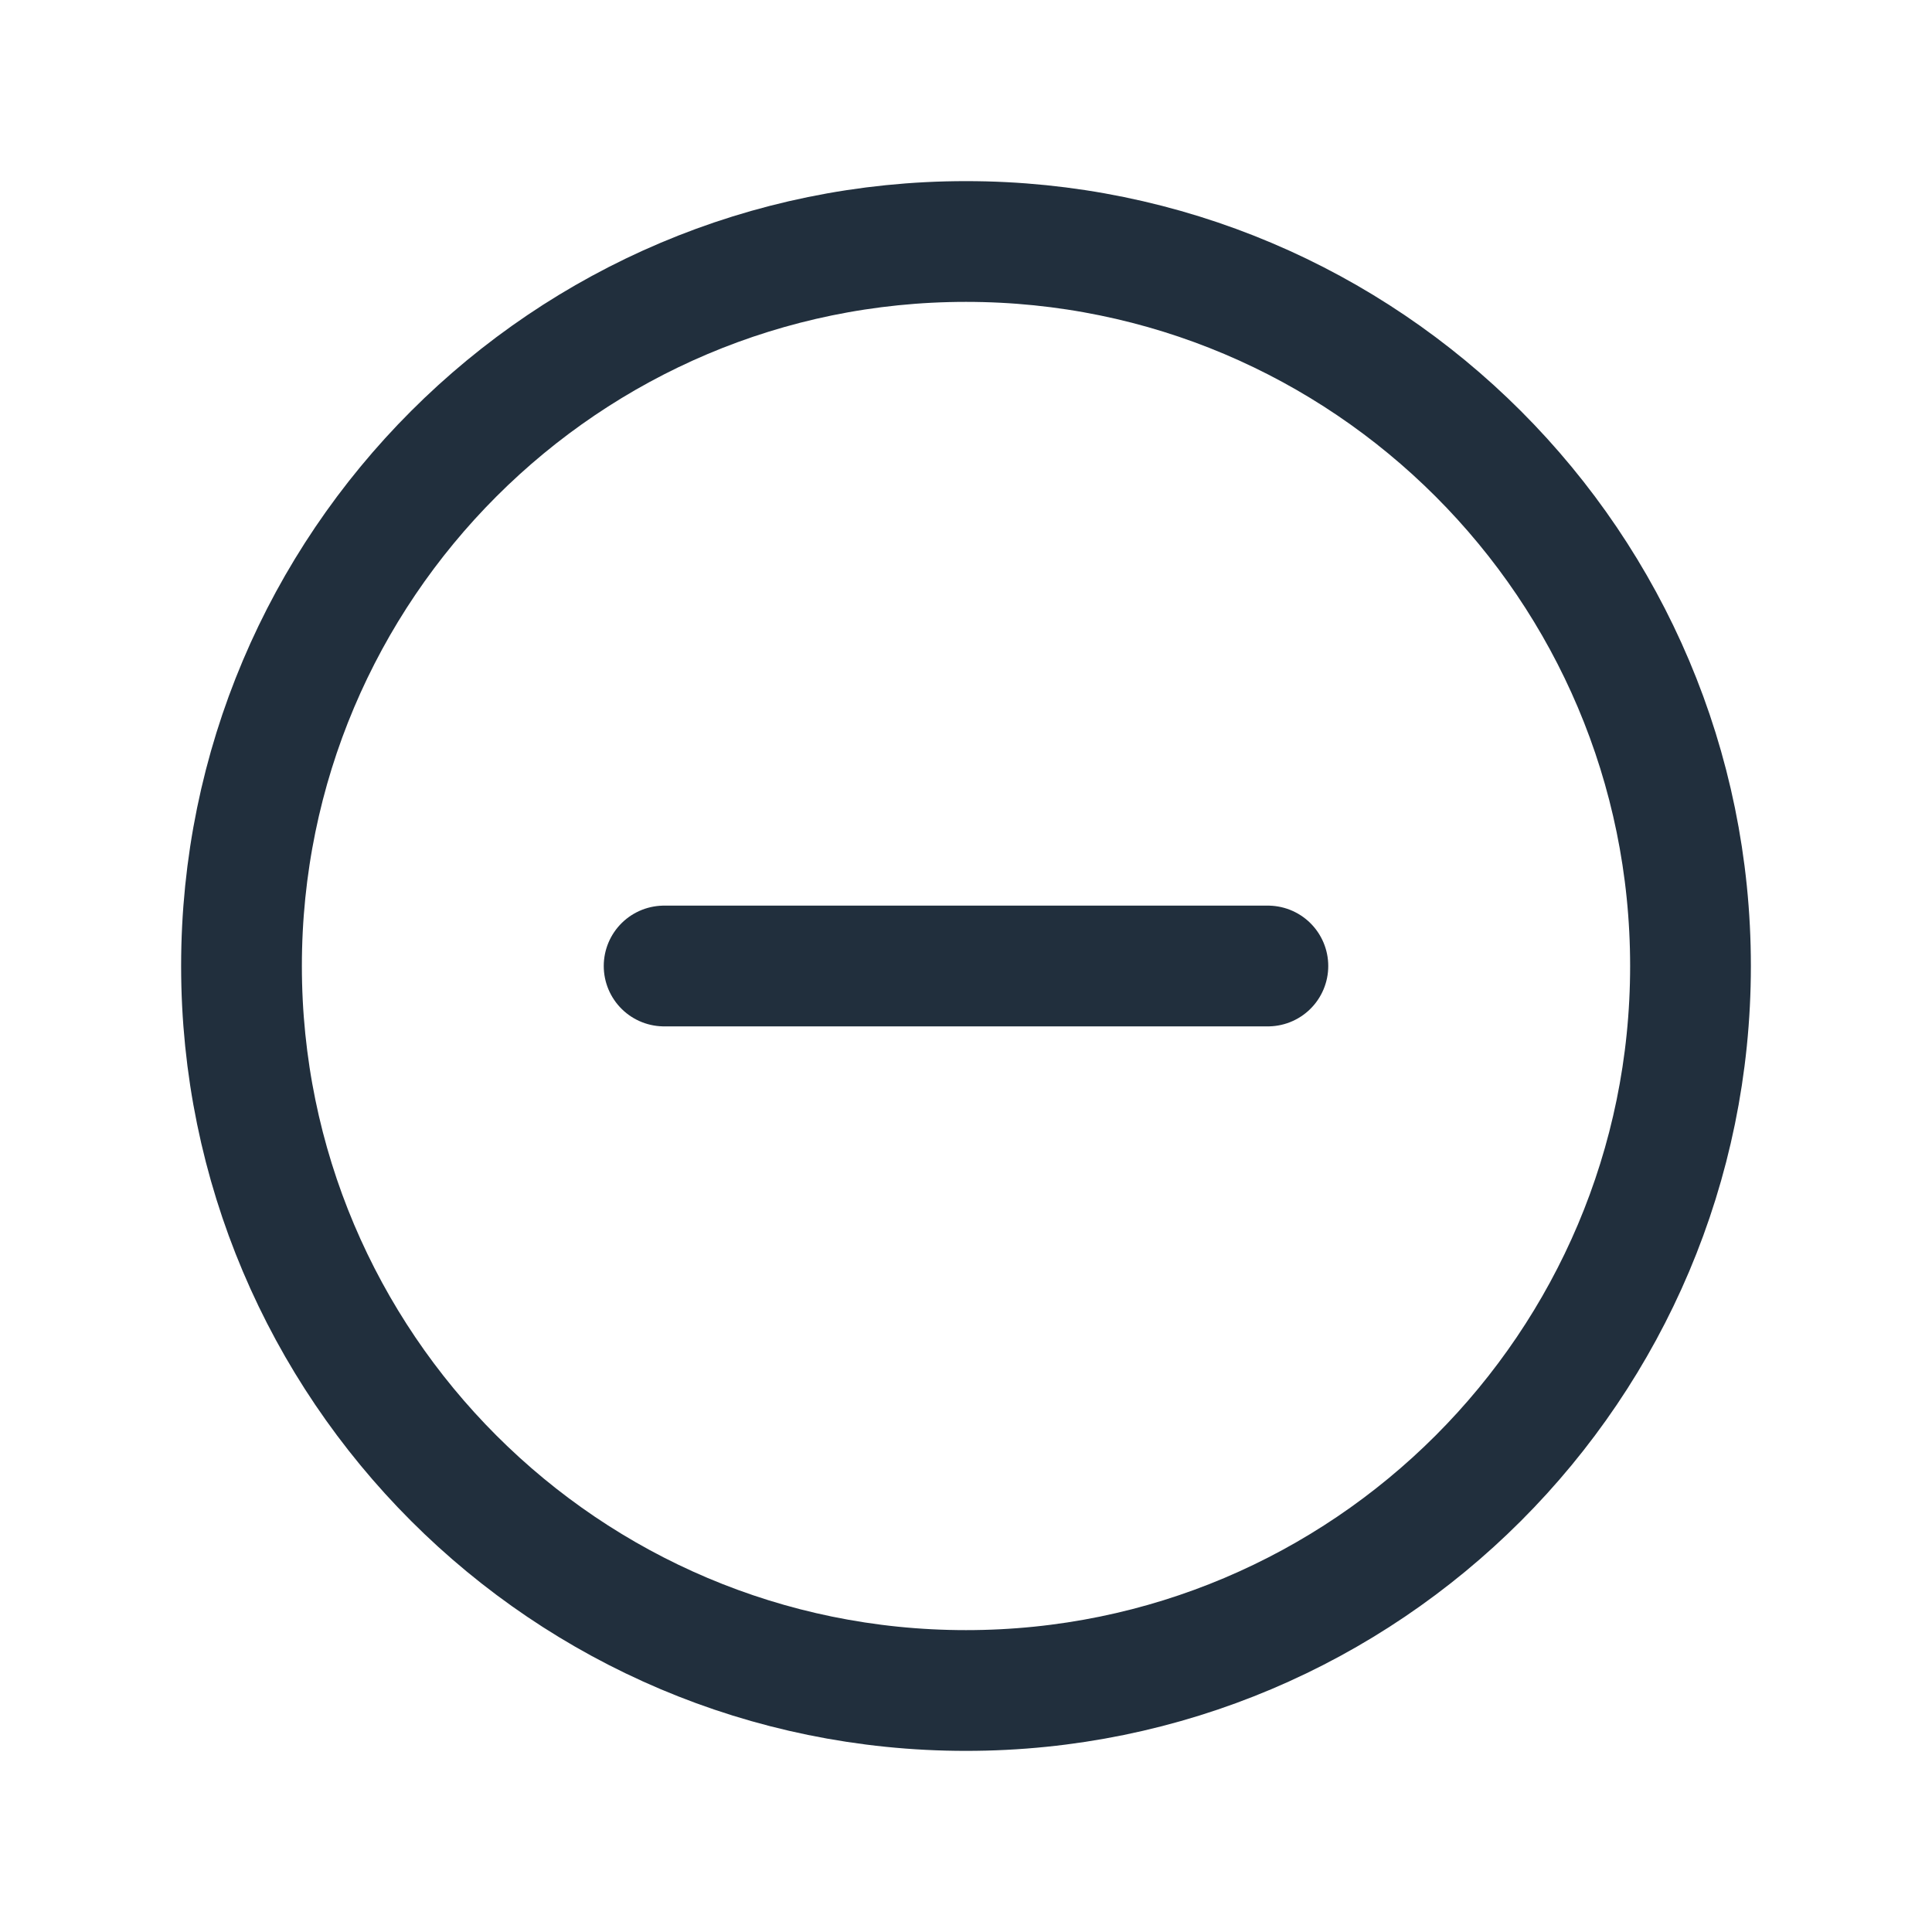
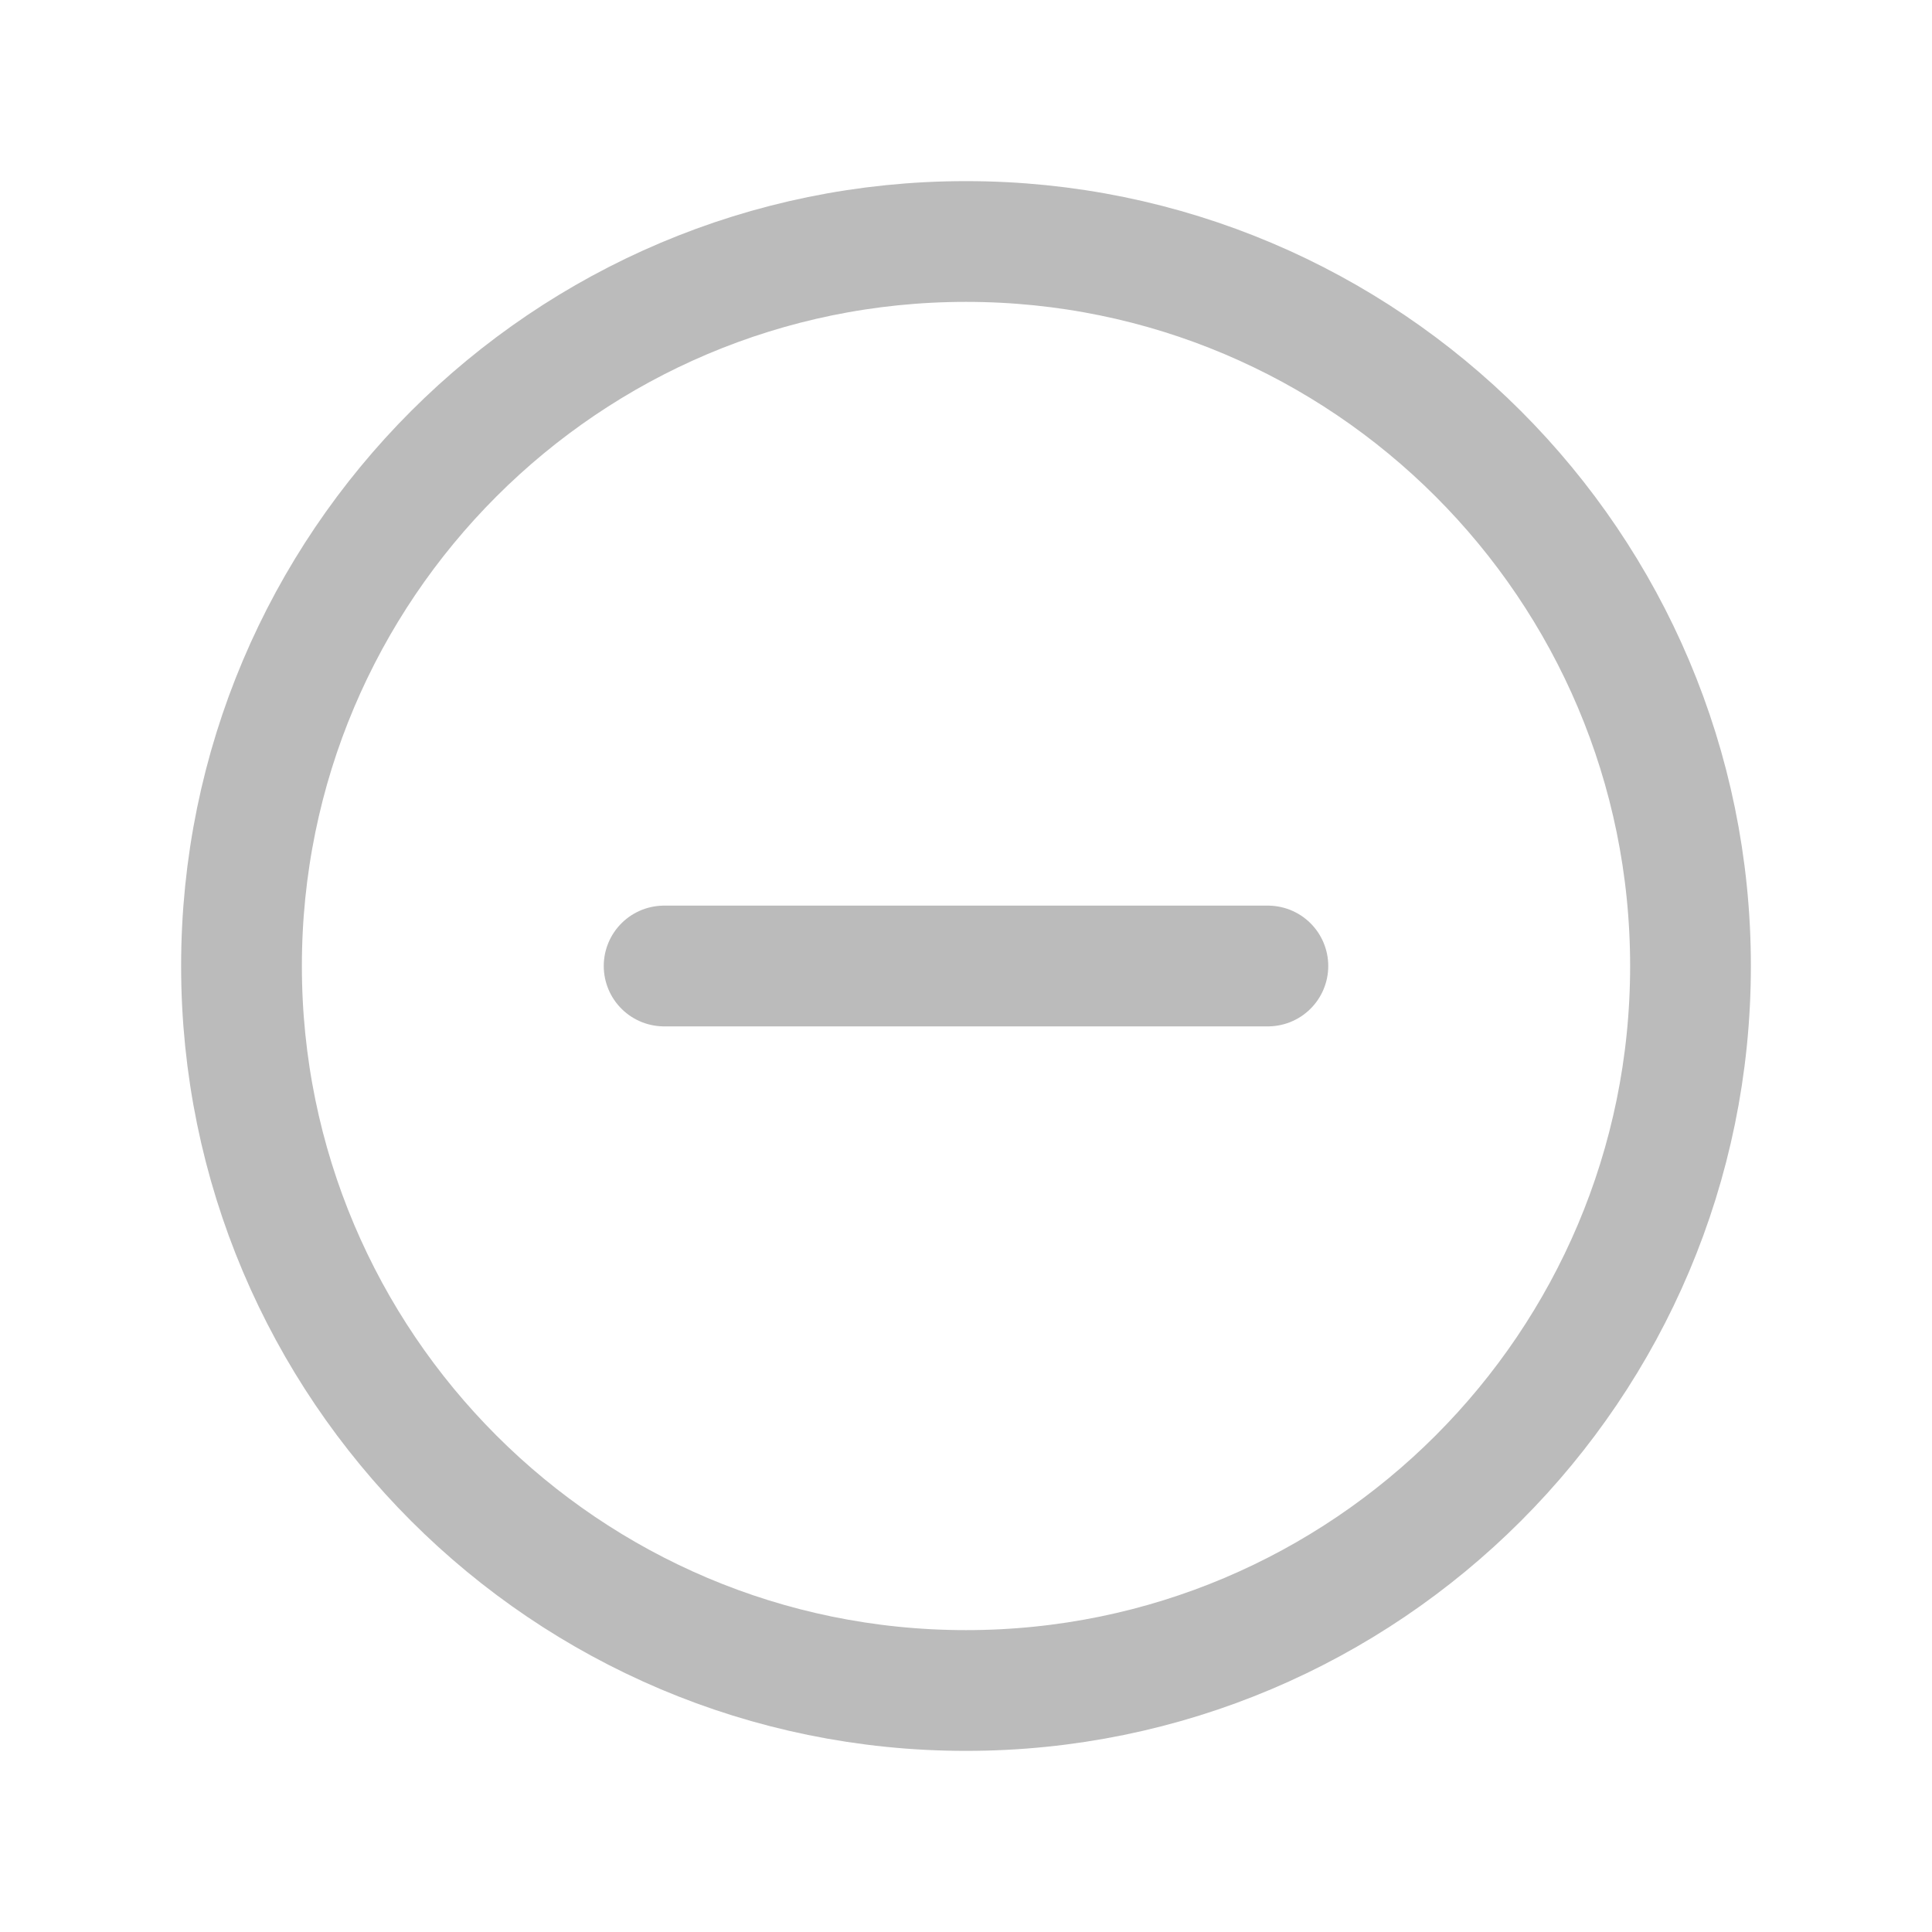
<svg xmlns="http://www.w3.org/2000/svg" width="512" height="512" viewBox="0 0 512 512">
-   <path d="M448,256c0-106-86-192-192-192S64,150,64,256s86,192,192,192S448,362,448,256Z" style="fill:none;stroke:#212f3d;stroke-miterlimit:10;stroke-width:32px" />
-   <line x1="336" y1="256" x2="176" y2="256" style="fill:none;stroke:#212f3d;stroke-linecap:round;stroke-linejoin:round;stroke-width:32px" />
+   <path d="M448,256c0-106-86-192-192-192S64,150,64,256s86,192,192,192S448,362,448,256Z" style="fill:none;stroke:#bbb;stroke-miterlimit:10;stroke-width:32px" />
+   <line x1="336" y1="256" x2="176" y2="256" style="fill:none;stroke:#bbb;stroke-linecap:round;stroke-linejoin:round;stroke-width:32px" />
</svg>
